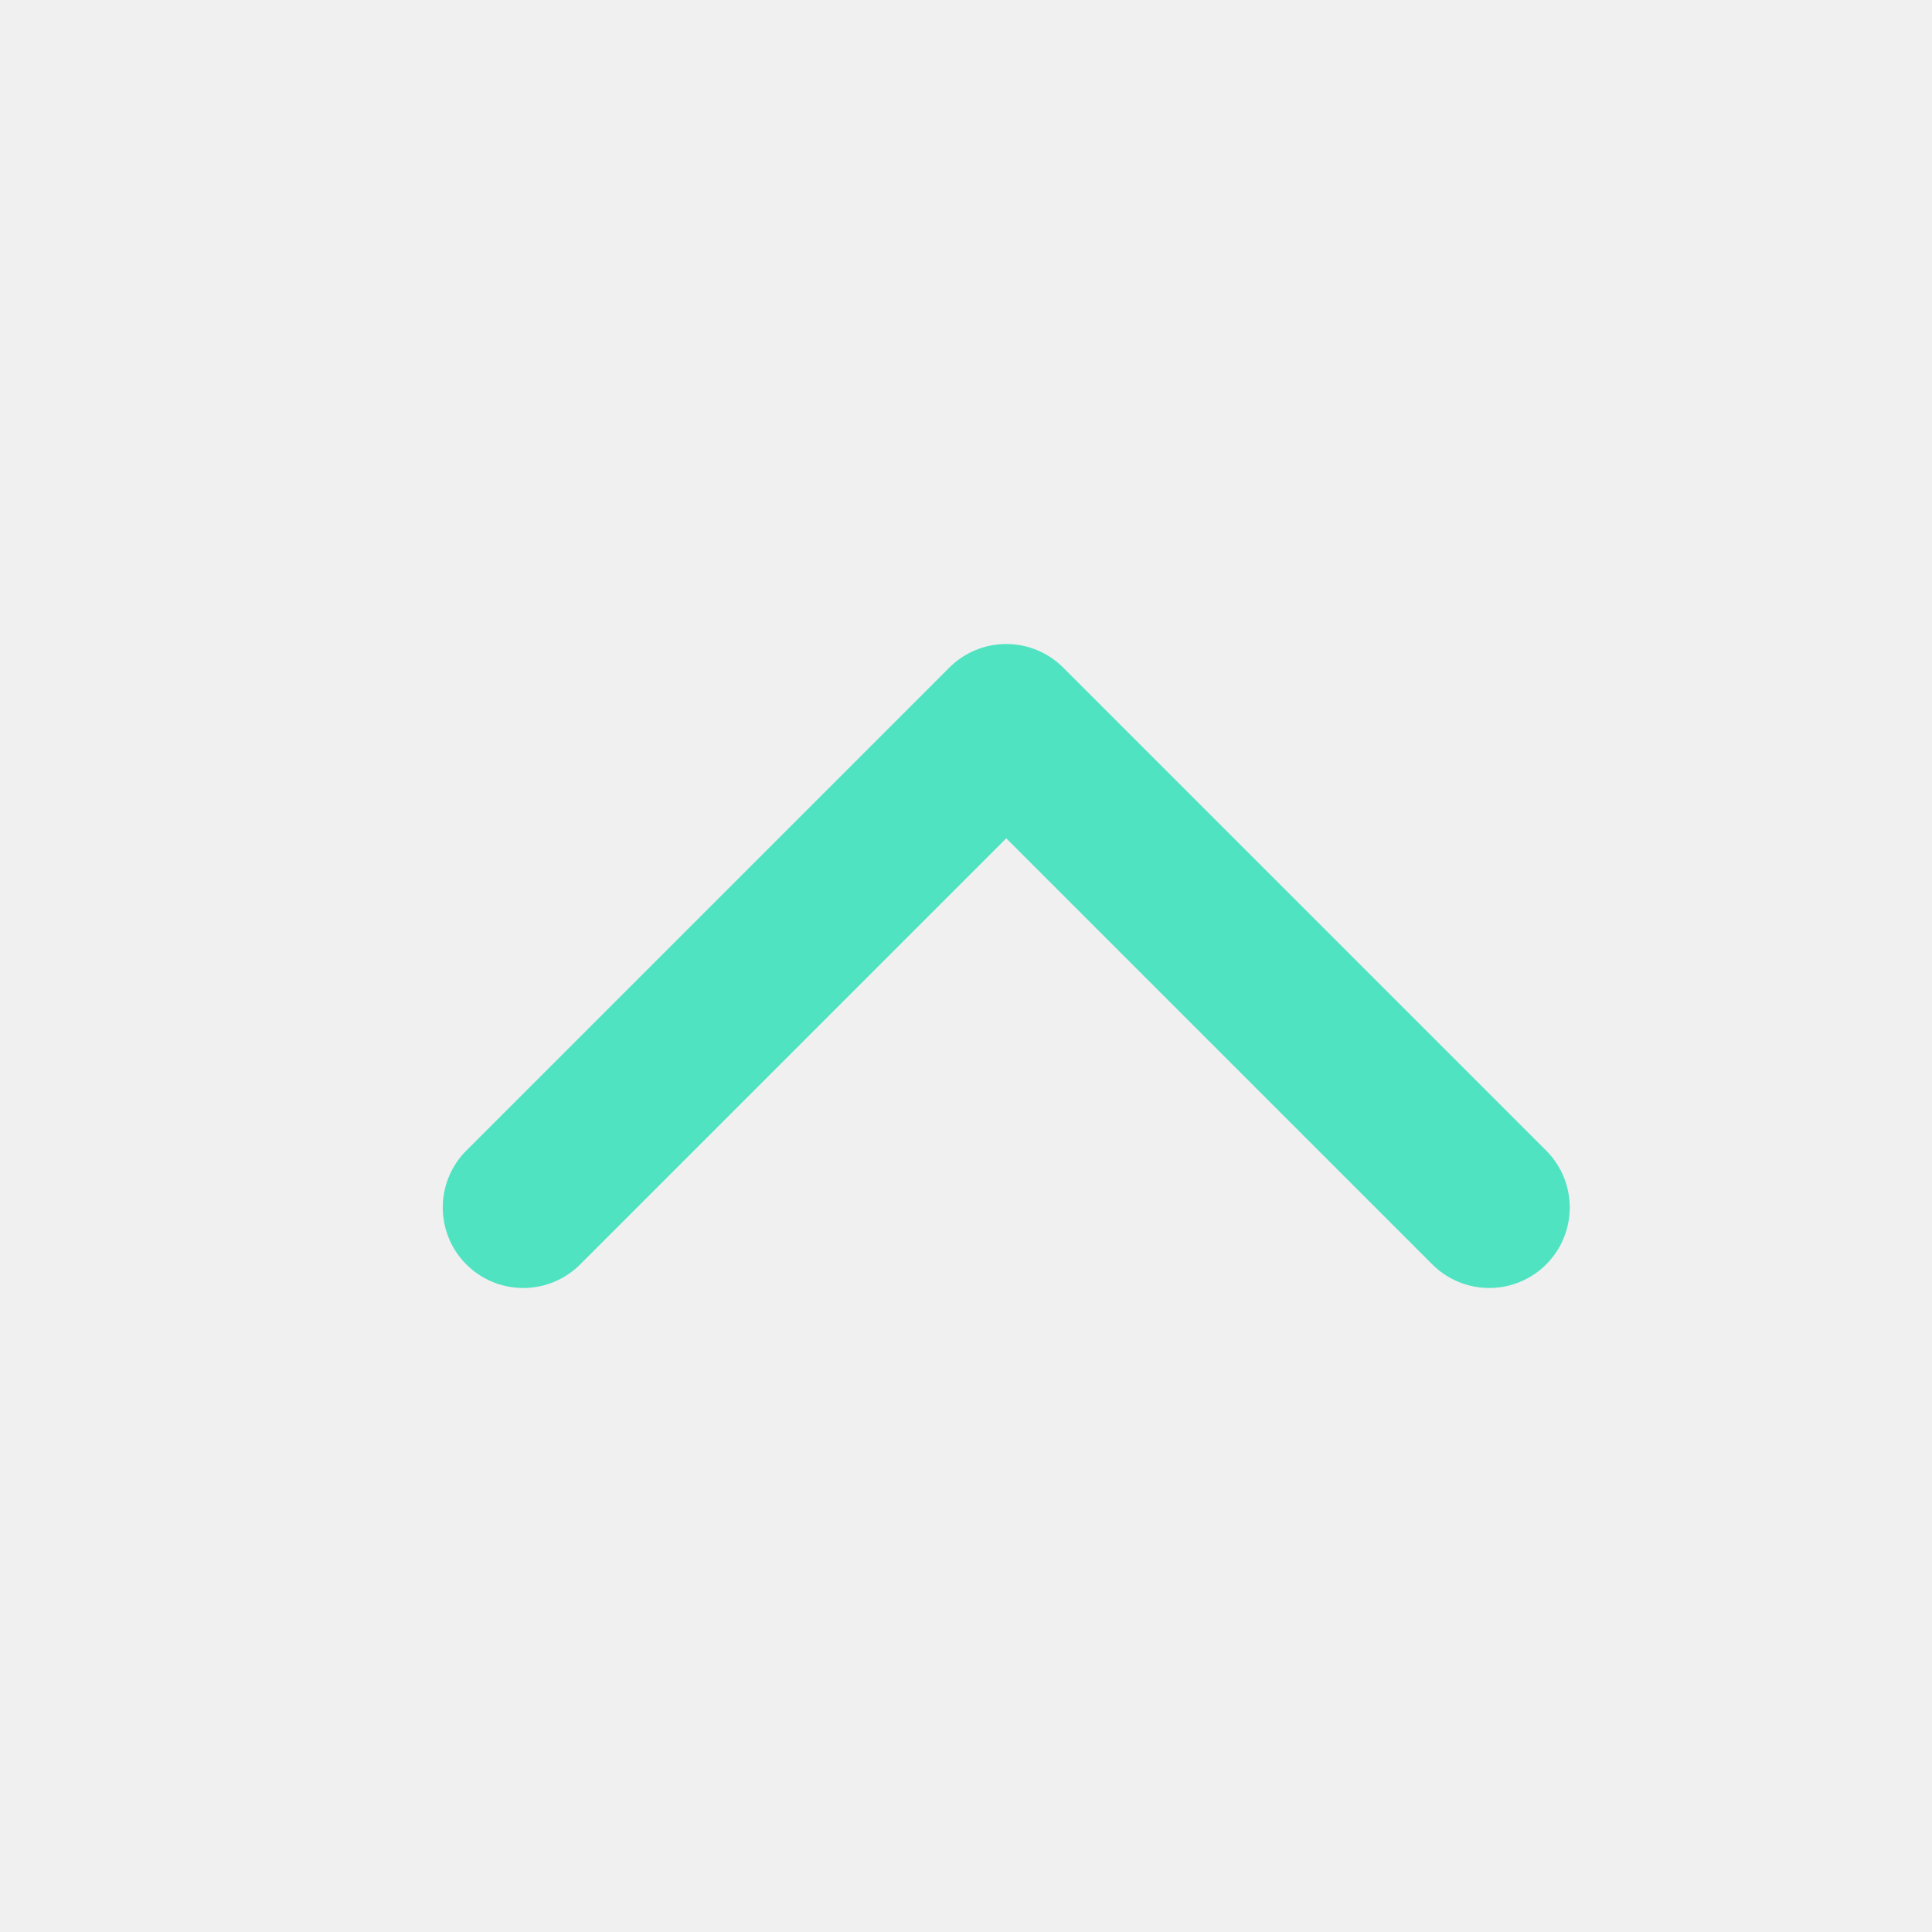
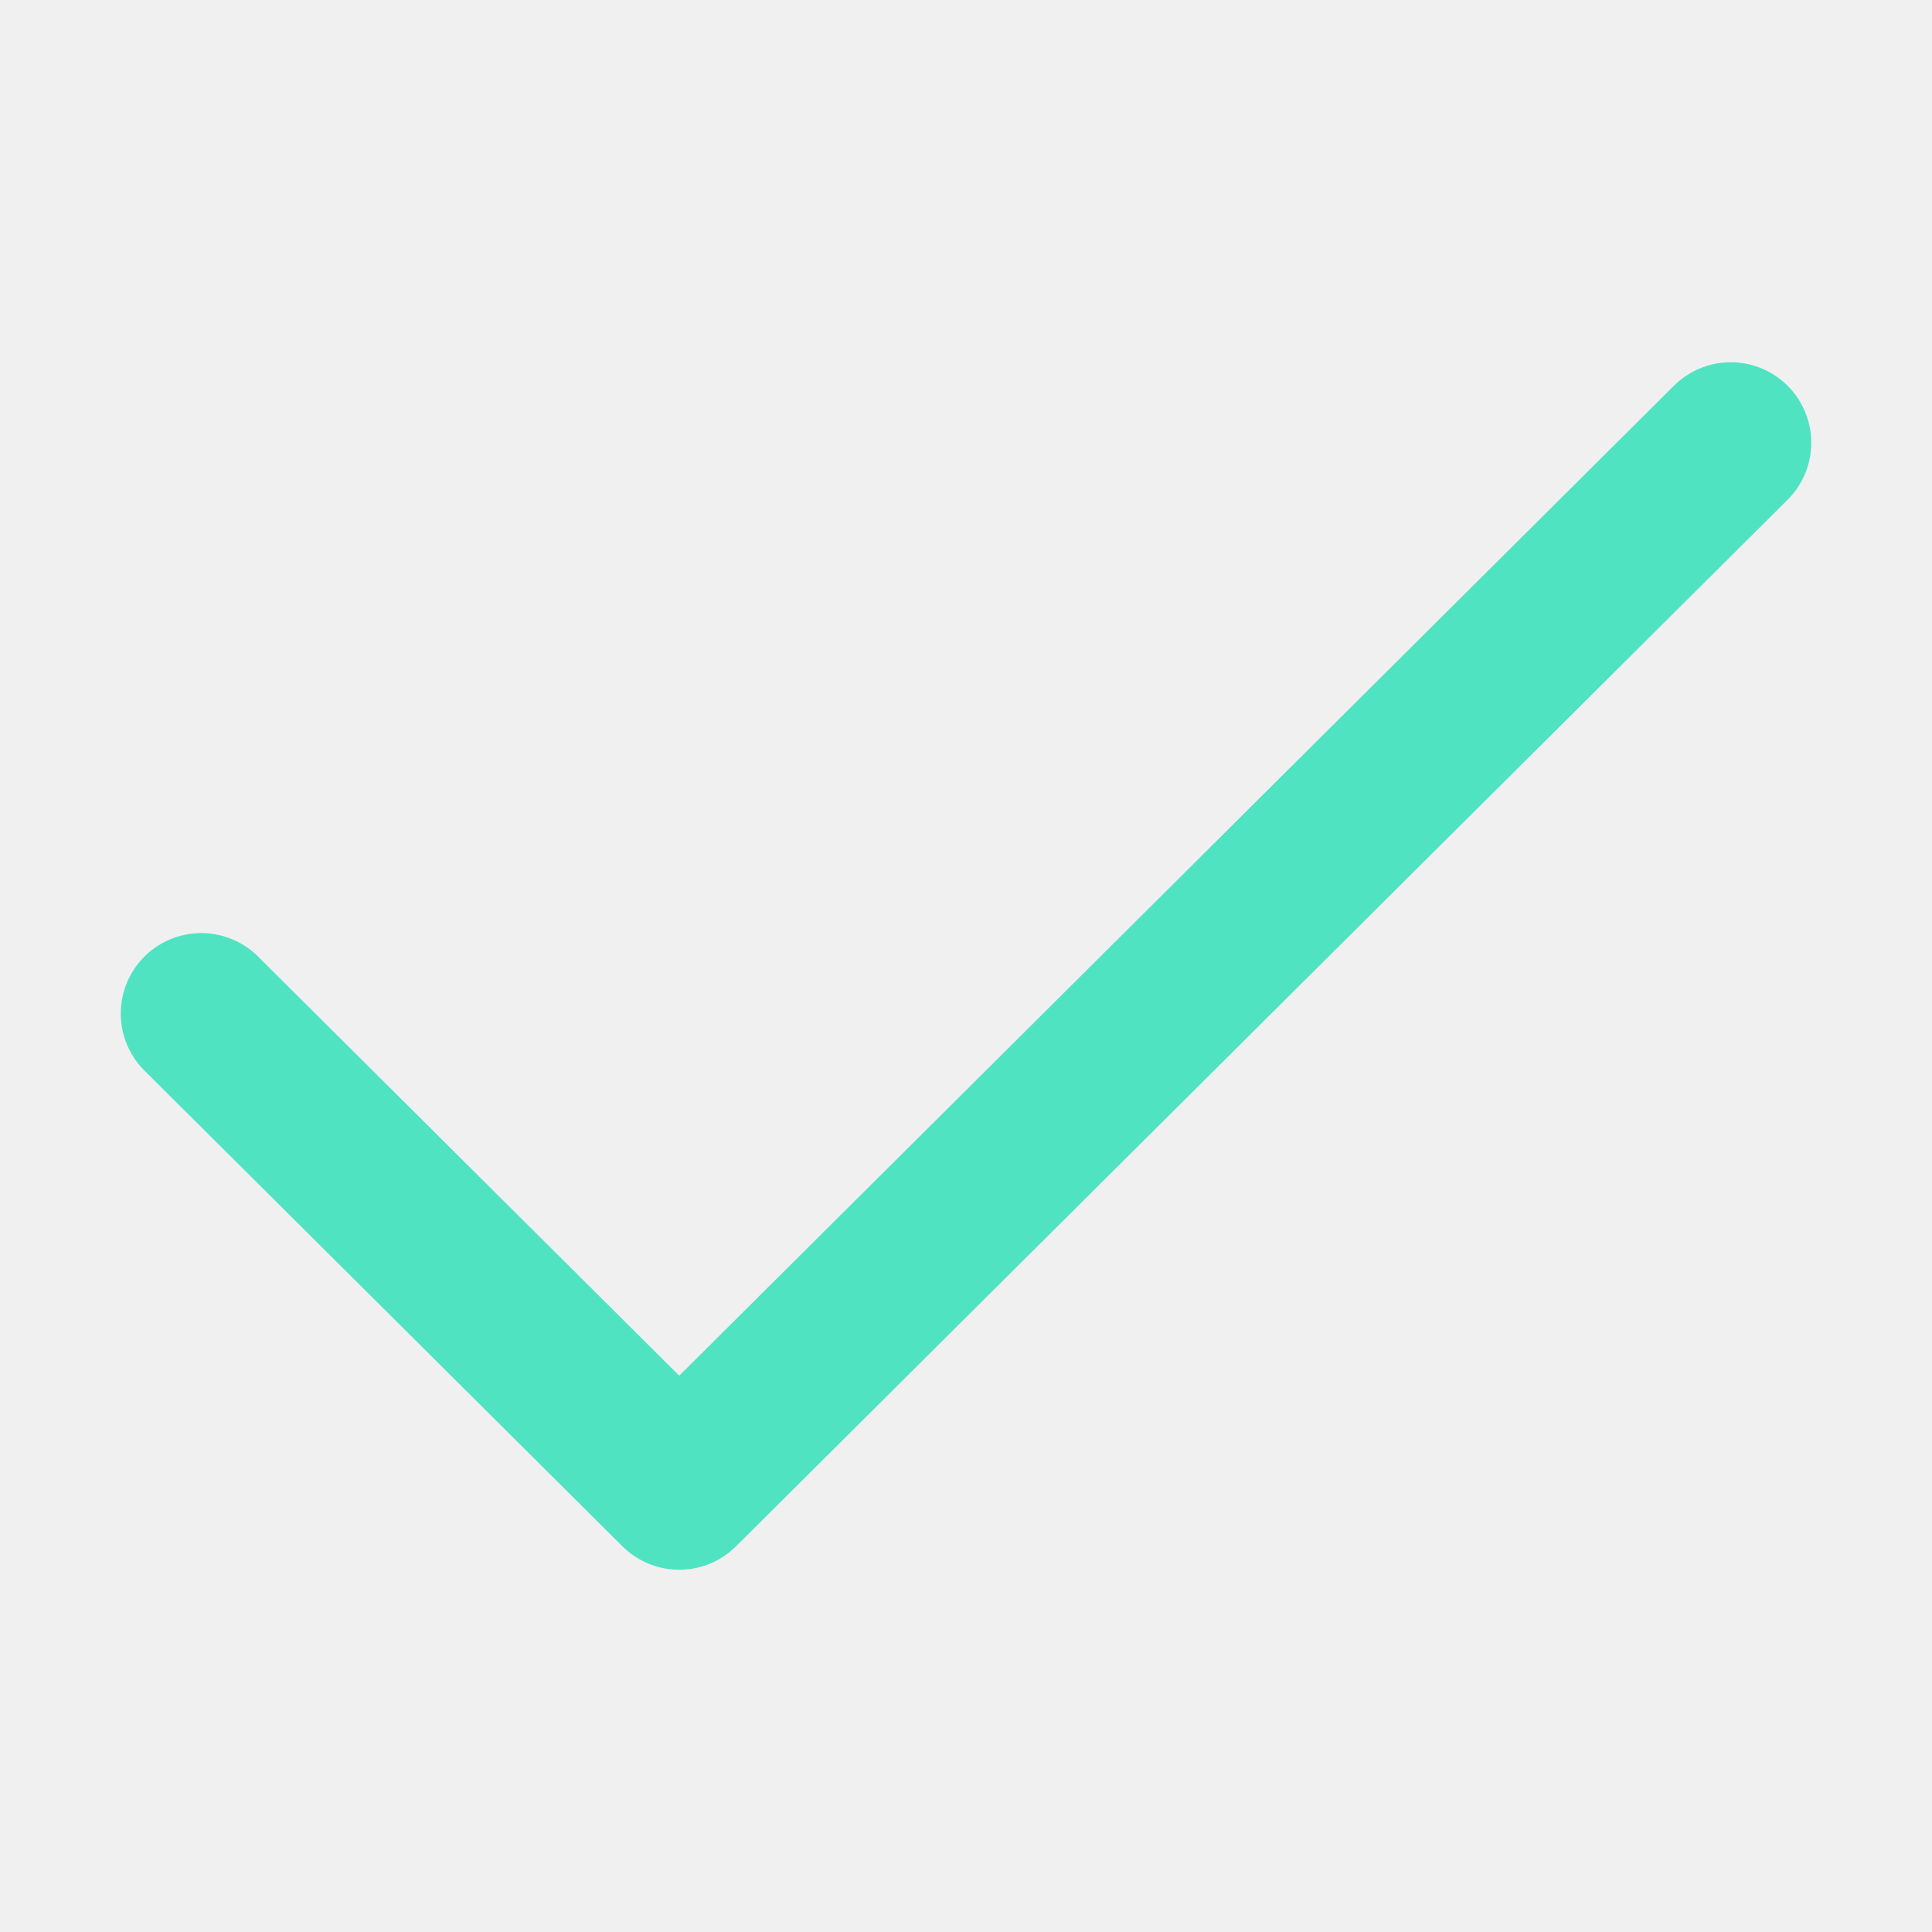
<svg xmlns="http://www.w3.org/2000/svg" width="24" height="24" viewBox="0 0 48 48" fill="none">
  <rect width="48" height="48" fill="white" fill-opacity="0.01" />
-   <path d="M13 30L25 18L37 30" stroke="#50e3c2" stroke-width="4" stroke-linecap="round" stroke-linejoin="round" />
+   <path d="M43 11L16.875 37L5 25.182" stroke="#50e3c2" stroke-width="4" stroke-linecap="round" stroke-linejoin="round" />
</svg>
